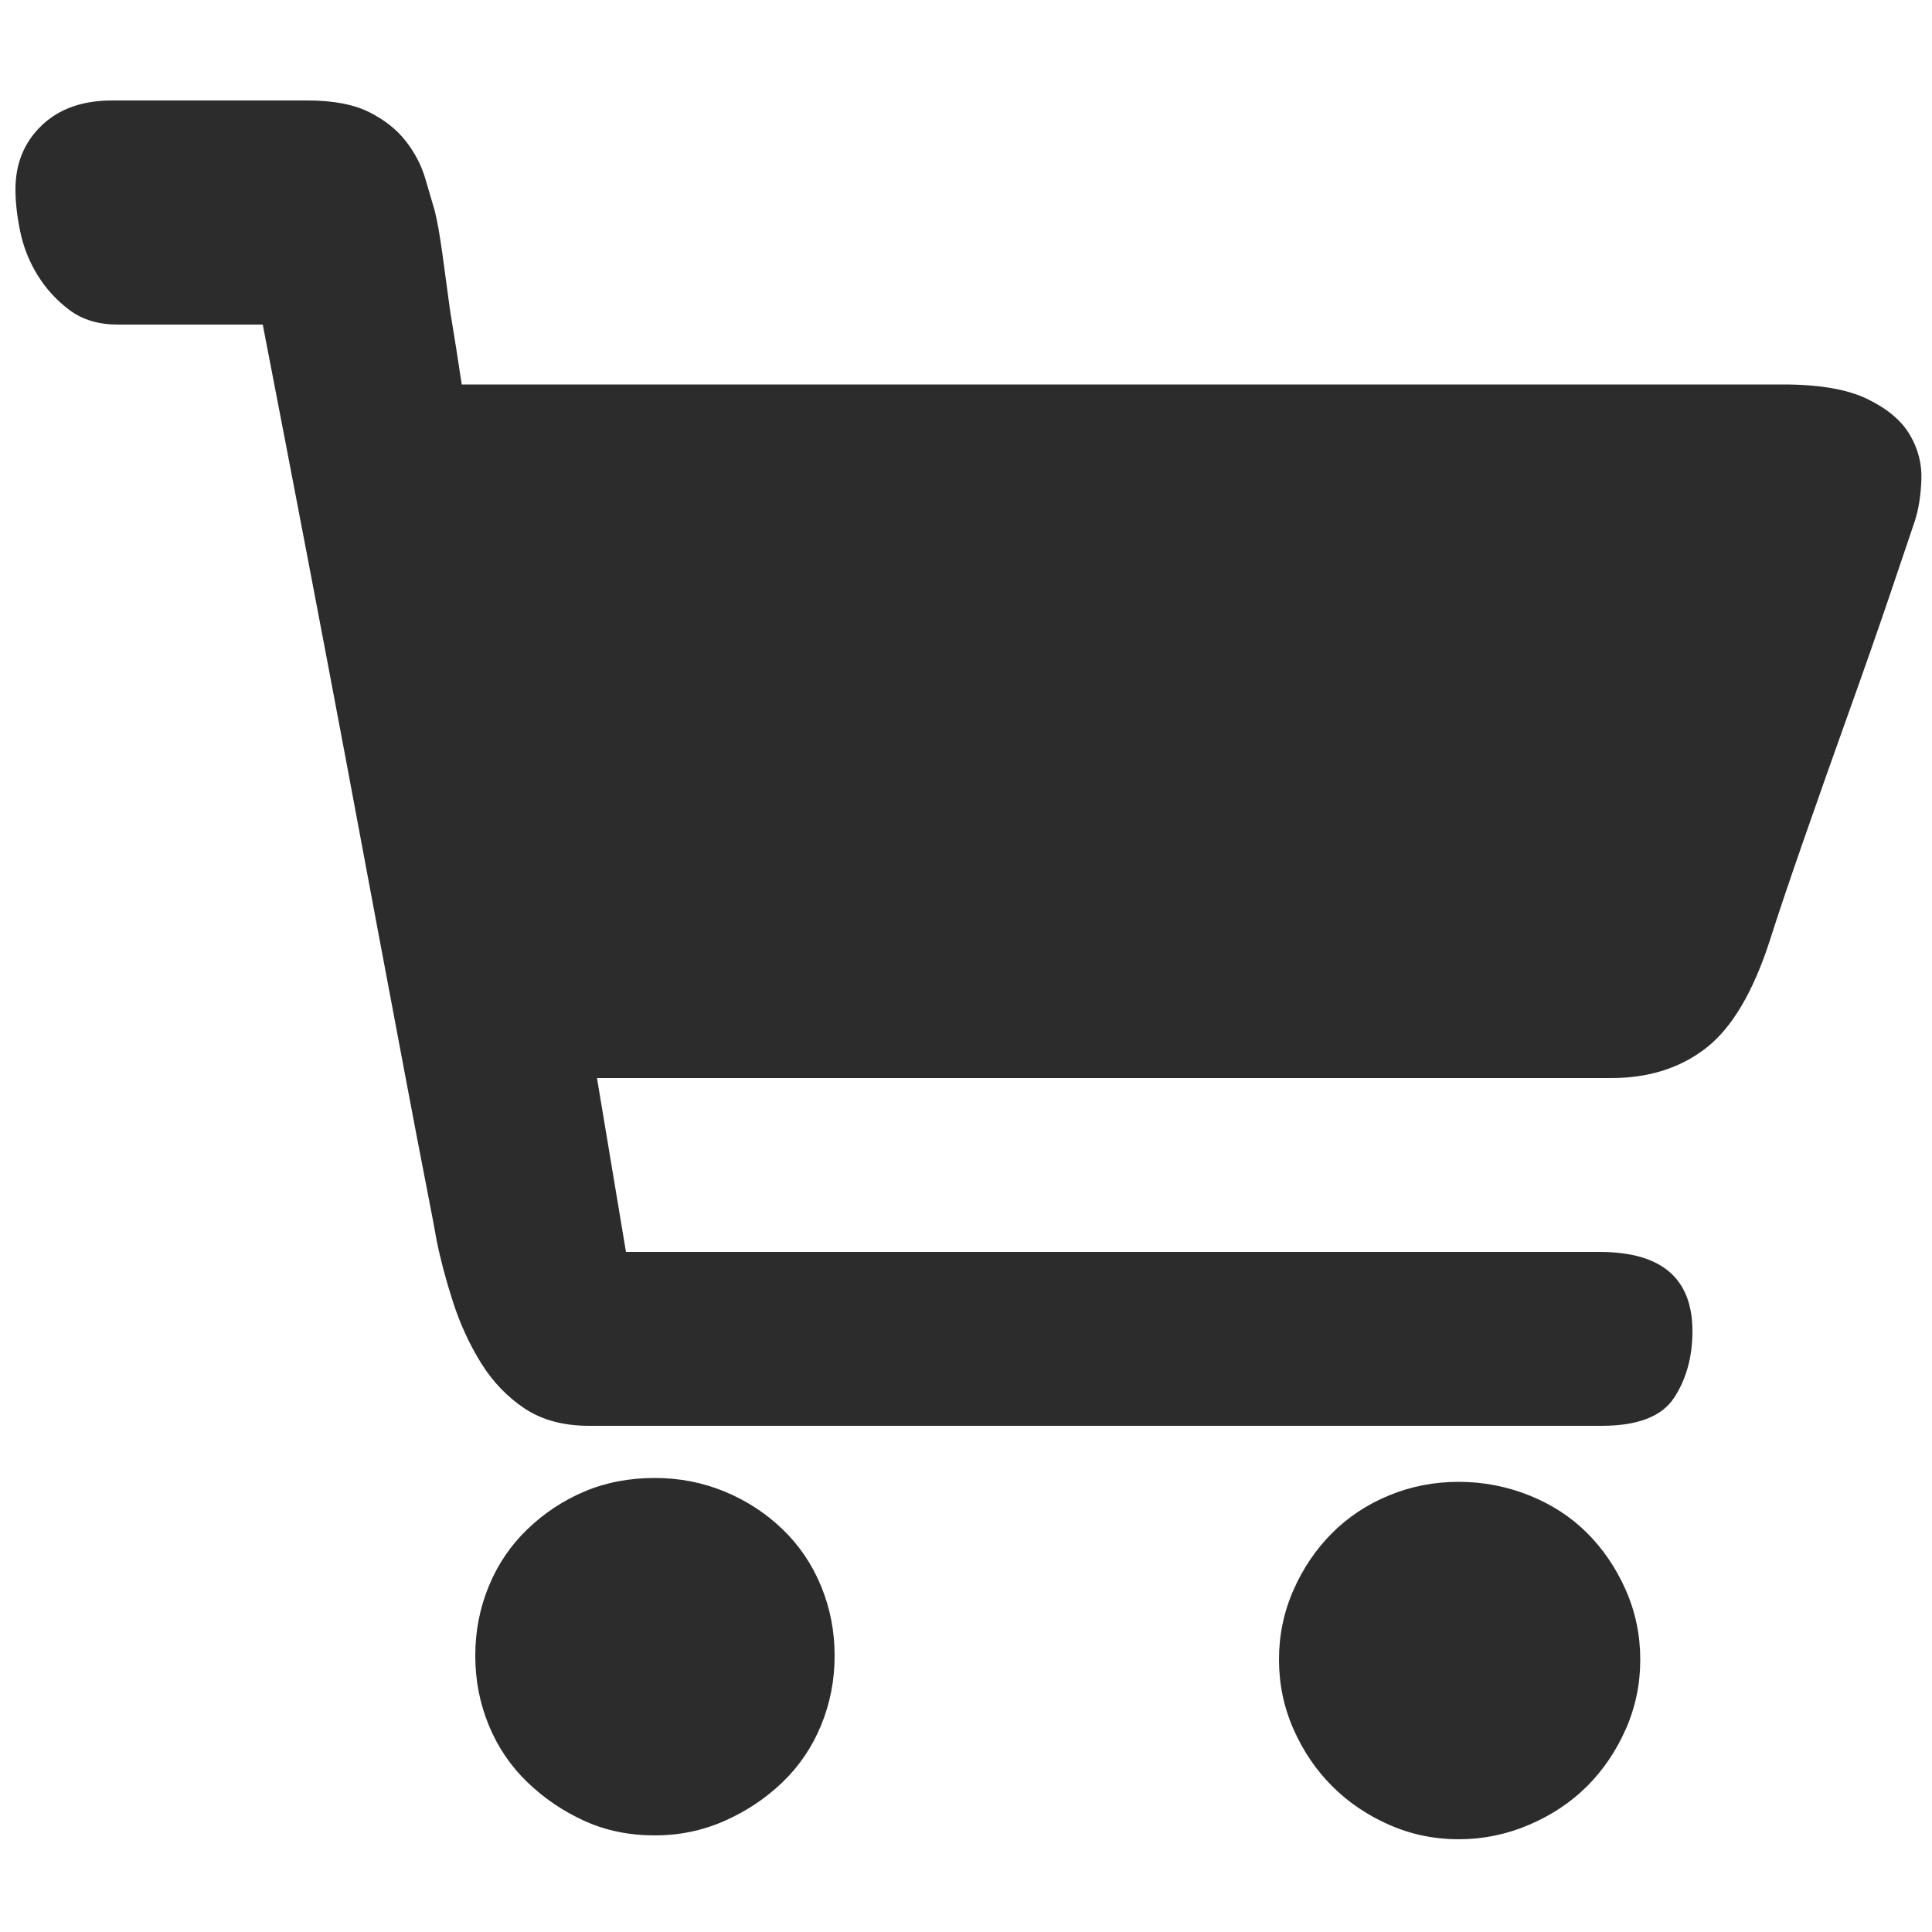
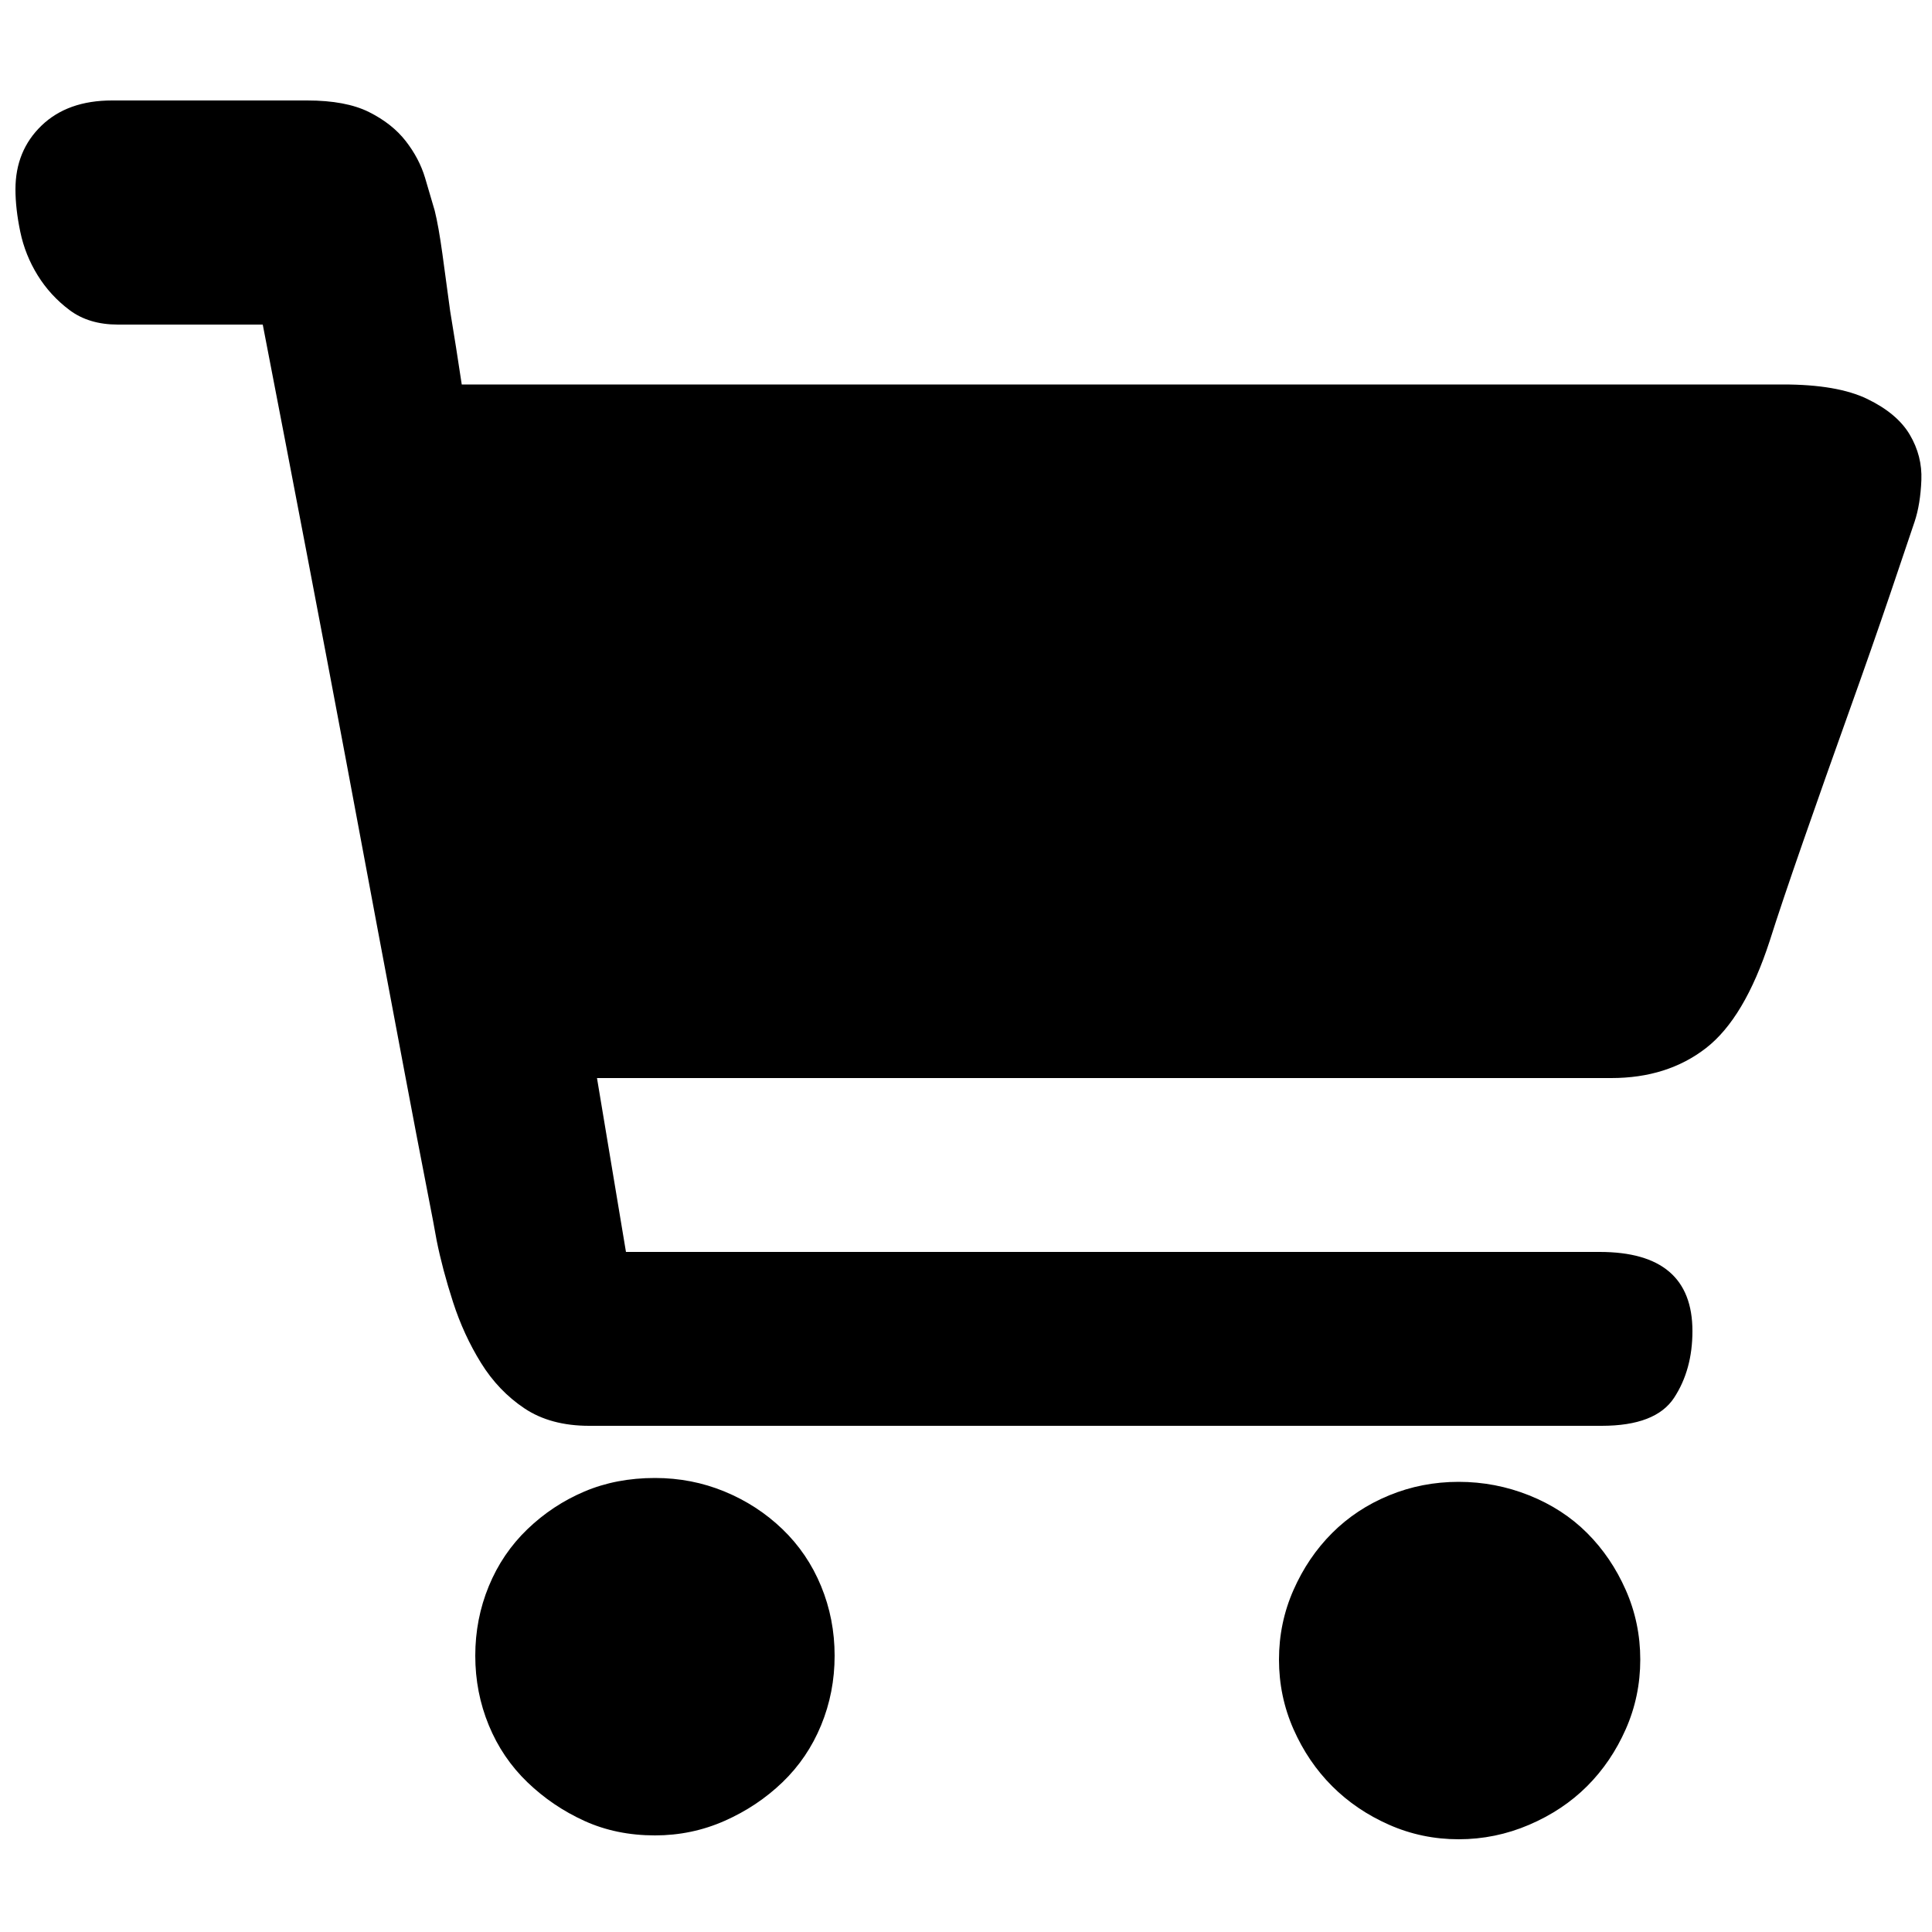
<svg xmlns="http://www.w3.org/2000/svg" t="1572835975773" class="icon" viewBox="0 0 1024 1024" version="1.1" p-id="3683" width="32" height="32">
  <defs>
    <style type="text/css" />
  </defs>
-   <path d="M347.136 783.36q19.456 0 36.864 7.168t30.72 19.968 20.48 30.208 7.168 36.864-7.168 36.864-20.48 30.208-30.72 20.48-36.864 7.68q-20.48 0-37.376-7.68t-30.208-20.48-20.48-30.208-7.168-36.864 7.168-36.864 20.48-30.208 30.208-19.968 37.376-7.168zM773.12 785.408q19.456 0 37.376 7.168t30.72 19.968 20.48 30.208 7.68 36.864-7.68 36.864-20.48 30.208-30.72 20.48-37.376 7.68-36.864-7.68-30.208-20.48-20.48-30.208-7.68-36.864 7.68-36.864 20.48-30.208 30.208-19.968 36.864-7.168zM945.152 203.776q28.672 0 44.544 7.68t22.528 18.944 6.144 24.064-3.584 22.016-12.8 37.888-22.016 62.976-24.064 68.096-17.92 53.248q-13.312 40.96-33.792 56.832t-50.176 15.872l-34.816 0-66.56 0-87.04 0-95.232 0-253.952 0 15.36 92.16 516.096 0q49.152 0 49.152 41.984 0 20.48-9.728 35.328t-38.4 14.848l-49.152 0-95.232 0-117.76 0-119.808 0-98.304 0-56.32 0q-20.48 0-34.304-9.216t-23.04-24.064-14.848-32.256-8.704-32.768q-1.024-6.144-5.632-29.696t-11.264-58.88-14.848-78.848-16.384-87.552q-19.456-103.424-44.032-230.4l-76.8 0q-15.36 0-25.6-7.68t-16.896-18.432-9.216-23.04-2.56-22.528q0-20.48 13.824-33.792t37.376-13.312l22.528 0 20.48 0 25.6 0 34.816 0q20.48 0 32.768 6.144t19.456 15.36 10.24 19.456 5.12 17.408q2.048 8.192 4.096 23.04t4.096 30.208q3.072 18.432 6.144 38.912l700.416 0z" fill="#2c2c2c" p-id="3684" />
+   <path d="M347.136 783.36q19.456 0 36.864 7.168t30.72 19.968 20.48 30.208 7.168 36.864-7.168 36.864-20.48 30.208-30.72 20.48-36.864 7.68q-20.48 0-37.376-7.68t-30.208-20.48-20.48-30.208-7.168-36.864 7.168-36.864 20.48-30.208 30.208-19.968 37.376-7.168zM773.12 785.408q19.456 0 37.376 7.168t30.72 19.968 20.48 30.208 7.68 36.864-7.68 36.864-20.48 30.208-30.72 20.48-37.376 7.68-36.864-7.68-30.208-20.48-20.48-30.208-7.68-36.864 7.68-36.864 20.48-30.208 30.208-19.968 36.864-7.168zM945.152 203.776q28.672 0 44.544 7.68t22.528 18.944 6.144 24.064-3.584 22.016-12.8 37.888-22.016 62.976-24.064 68.096-17.92 53.248q-13.312 40.96-33.792 56.832t-50.176 15.872l-34.816 0-66.56 0-87.04 0-95.232 0-253.952 0 15.36 92.16 516.096 0q49.152 0 49.152 41.984 0 20.48-9.728 35.328t-38.4 14.848l-49.152 0-95.232 0-117.76 0-119.808 0-98.304 0-56.32 0q-20.48 0-34.304-9.216t-23.04-24.064-14.848-32.256-8.704-32.768q-1.024-6.144-5.632-29.696t-11.264-58.88-14.848-78.848-16.384-87.552q-19.456-103.424-44.032-230.4l-76.8 0q-15.36 0-25.6-7.68t-16.896-18.432-9.216-23.04-2.56-22.528q0-20.48 13.824-33.792t37.376-13.312l22.528 0 20.48 0 25.6 0 34.816 0q20.48 0 32.768 6.144t19.456 15.36 10.24 19.456 5.12 17.408q2.048 8.192 4.096 23.04t4.096 30.208q3.072 18.432 6.144 38.912l700.416 0z" p-id="3684" />
</svg>
